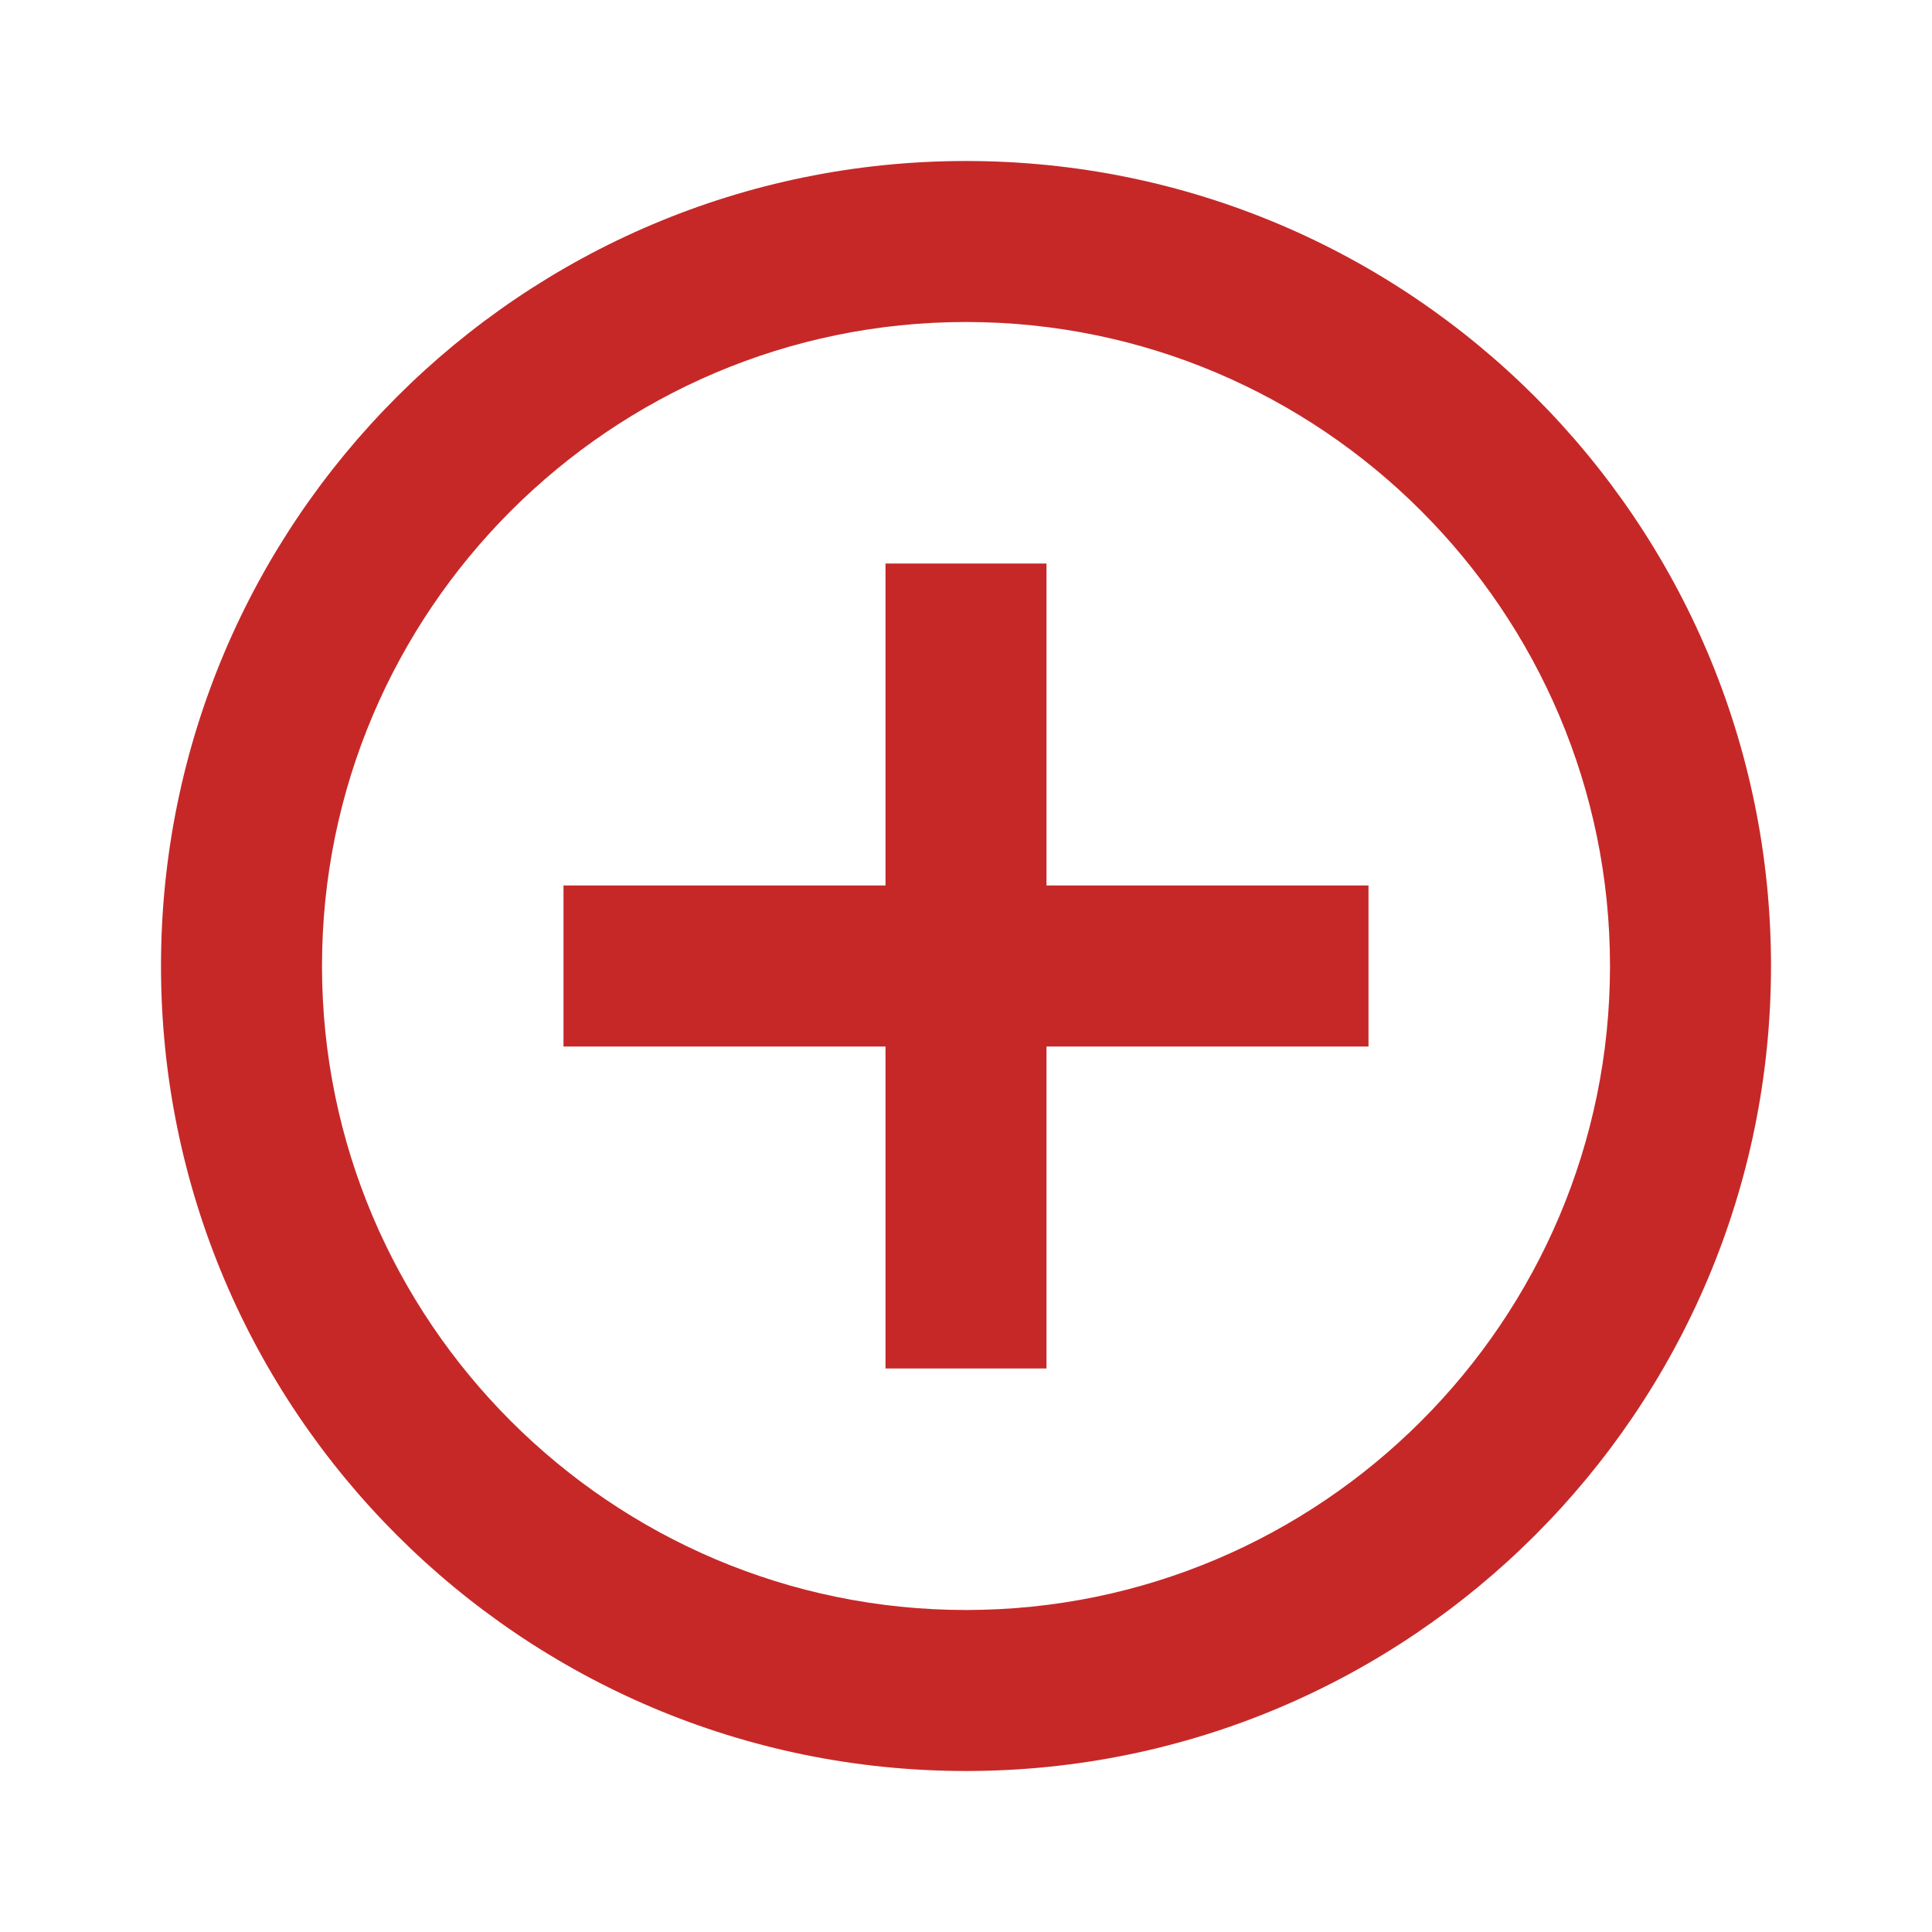
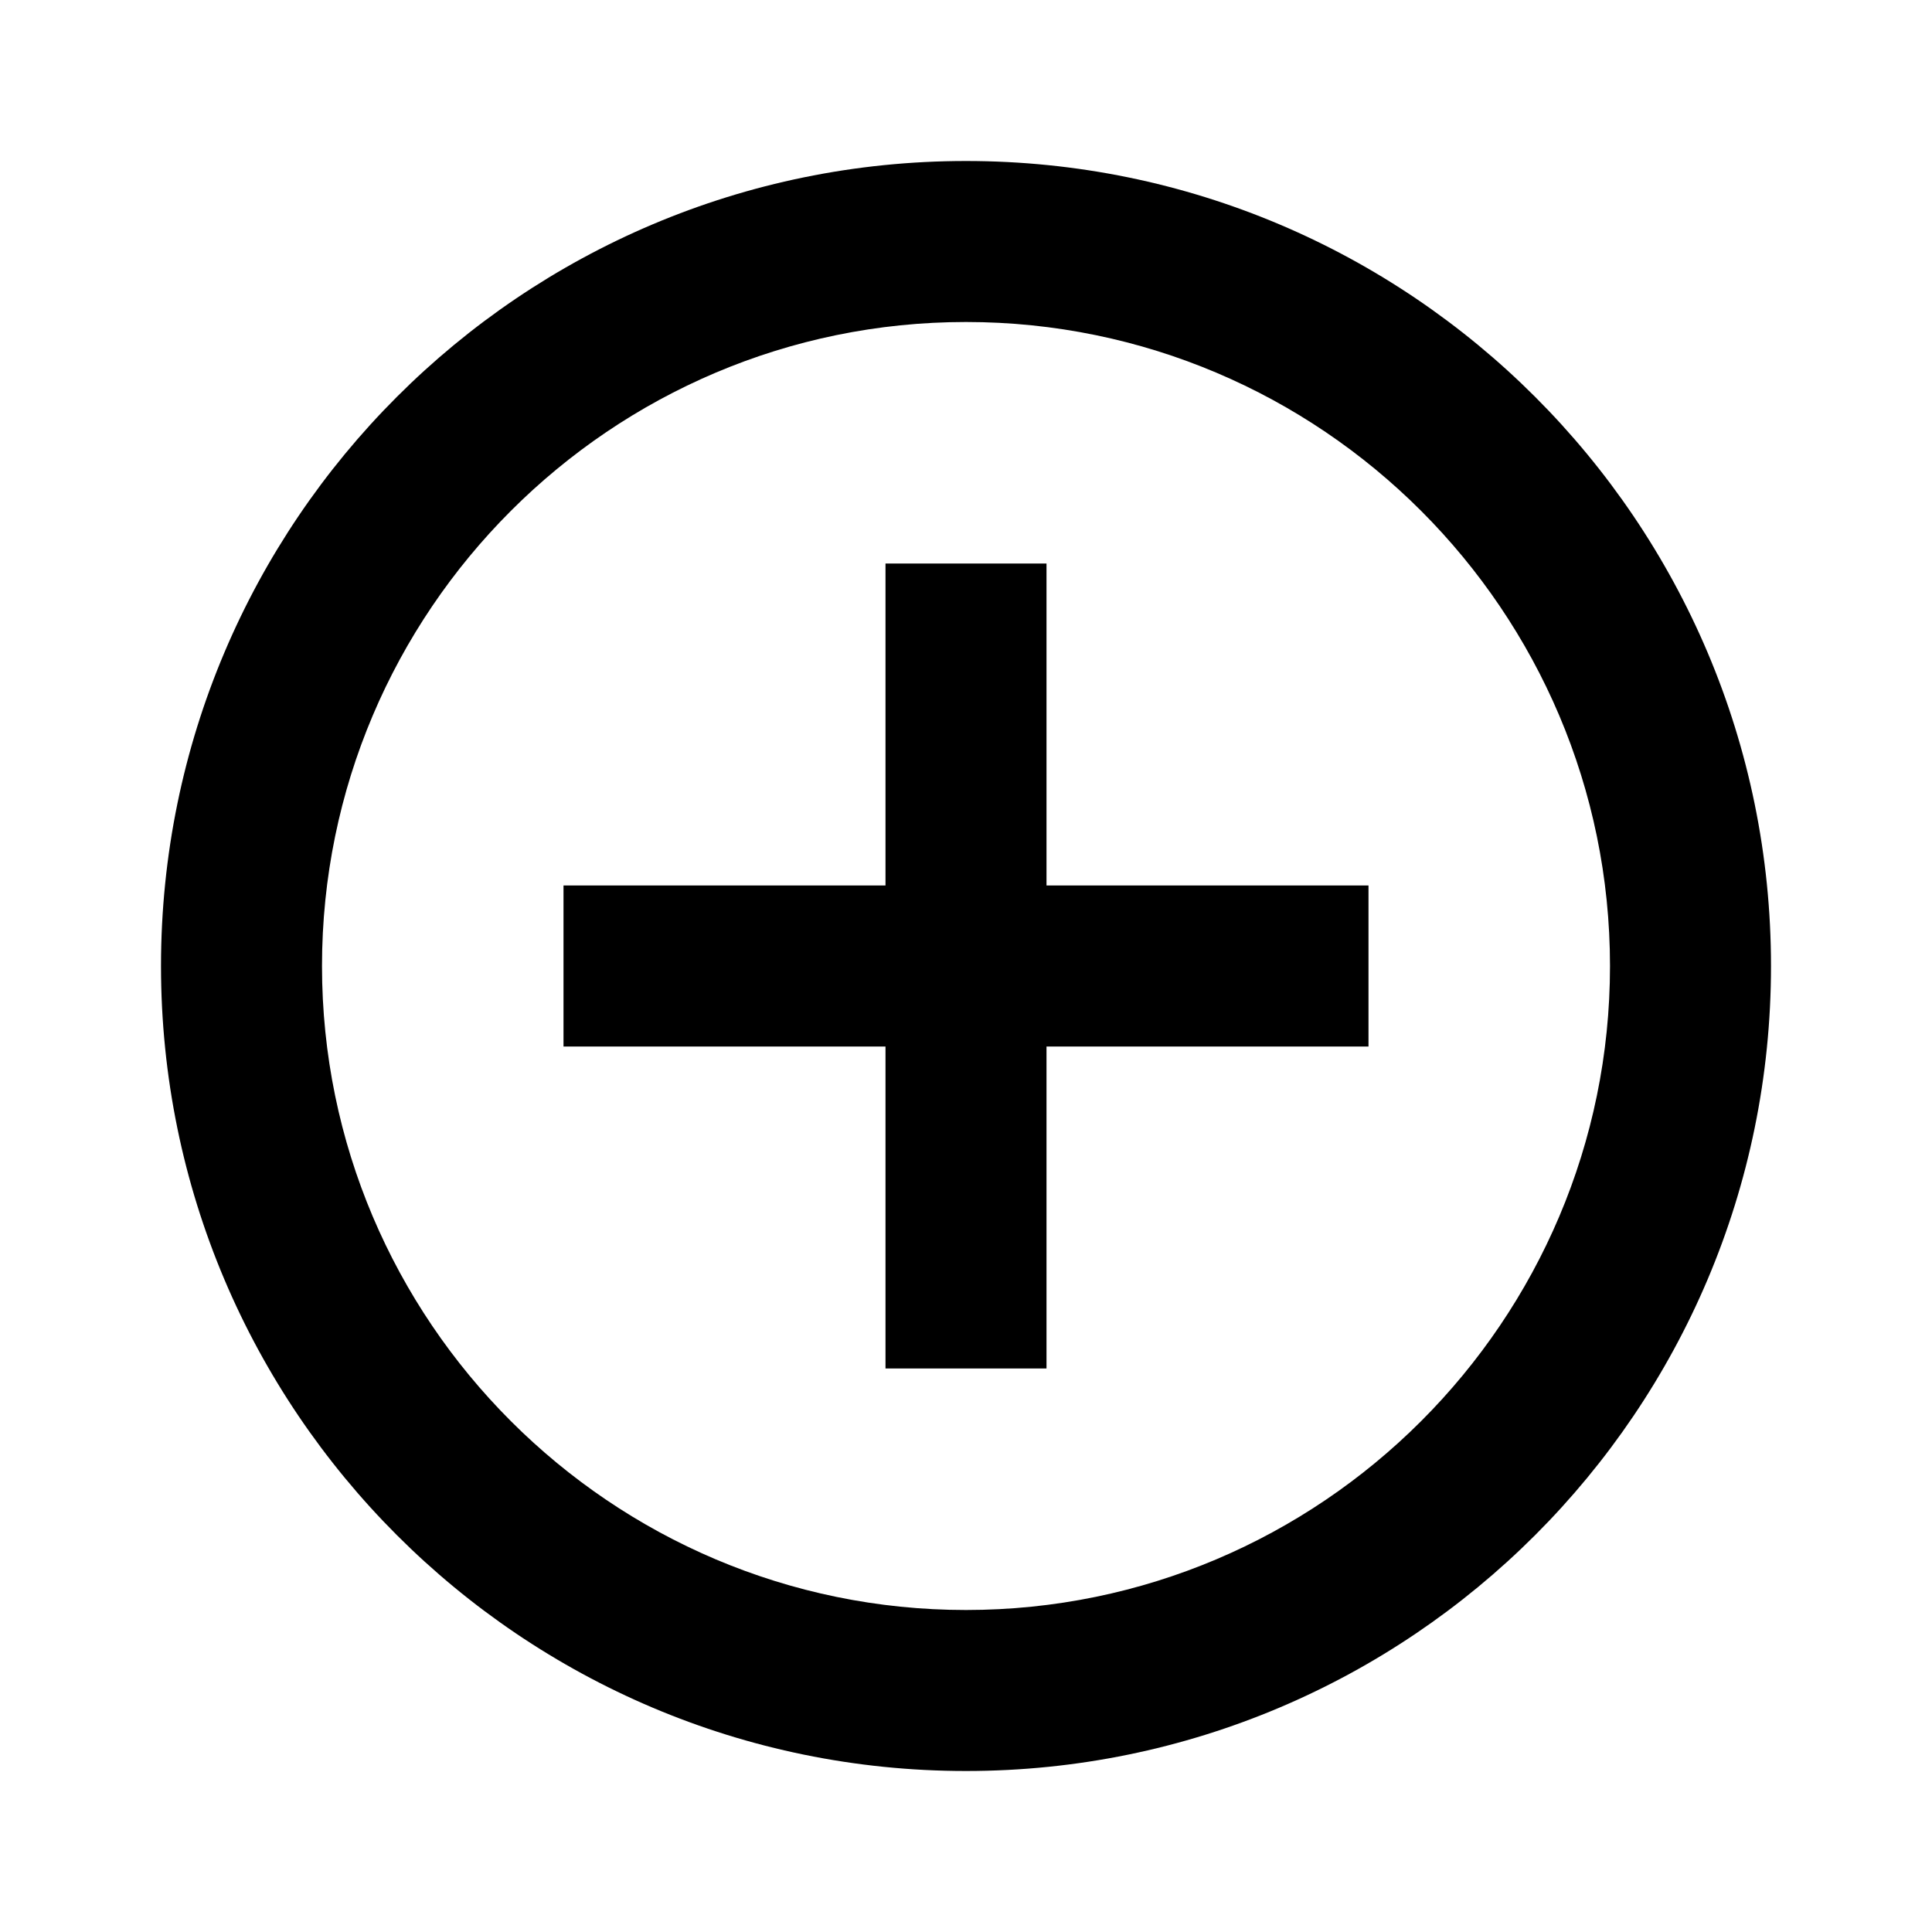
- <svg xmlns="http://www.w3.org/2000/svg" height="24px" viewBox="0 0 24 24" width="24px" fill="#C62828">
+ <svg xmlns="http://www.w3.org/2000/svg">
  <path d="M0 0h24v24H0V0z" fill="none" />
  <path d="M13 7h-2v4H7v2h4v4h2v-4h4v-2h-4V7zm-1-5C6.48 2 2 6.48 2 12s4.48 10 10 10 10-4.48 10-10S17.52 2 12 2zm0 18c-4.41 0-8-3.59-8-8s3.59-8 8-8 8 3.59 8 8-3.59 8-8 8z" />
</svg>
